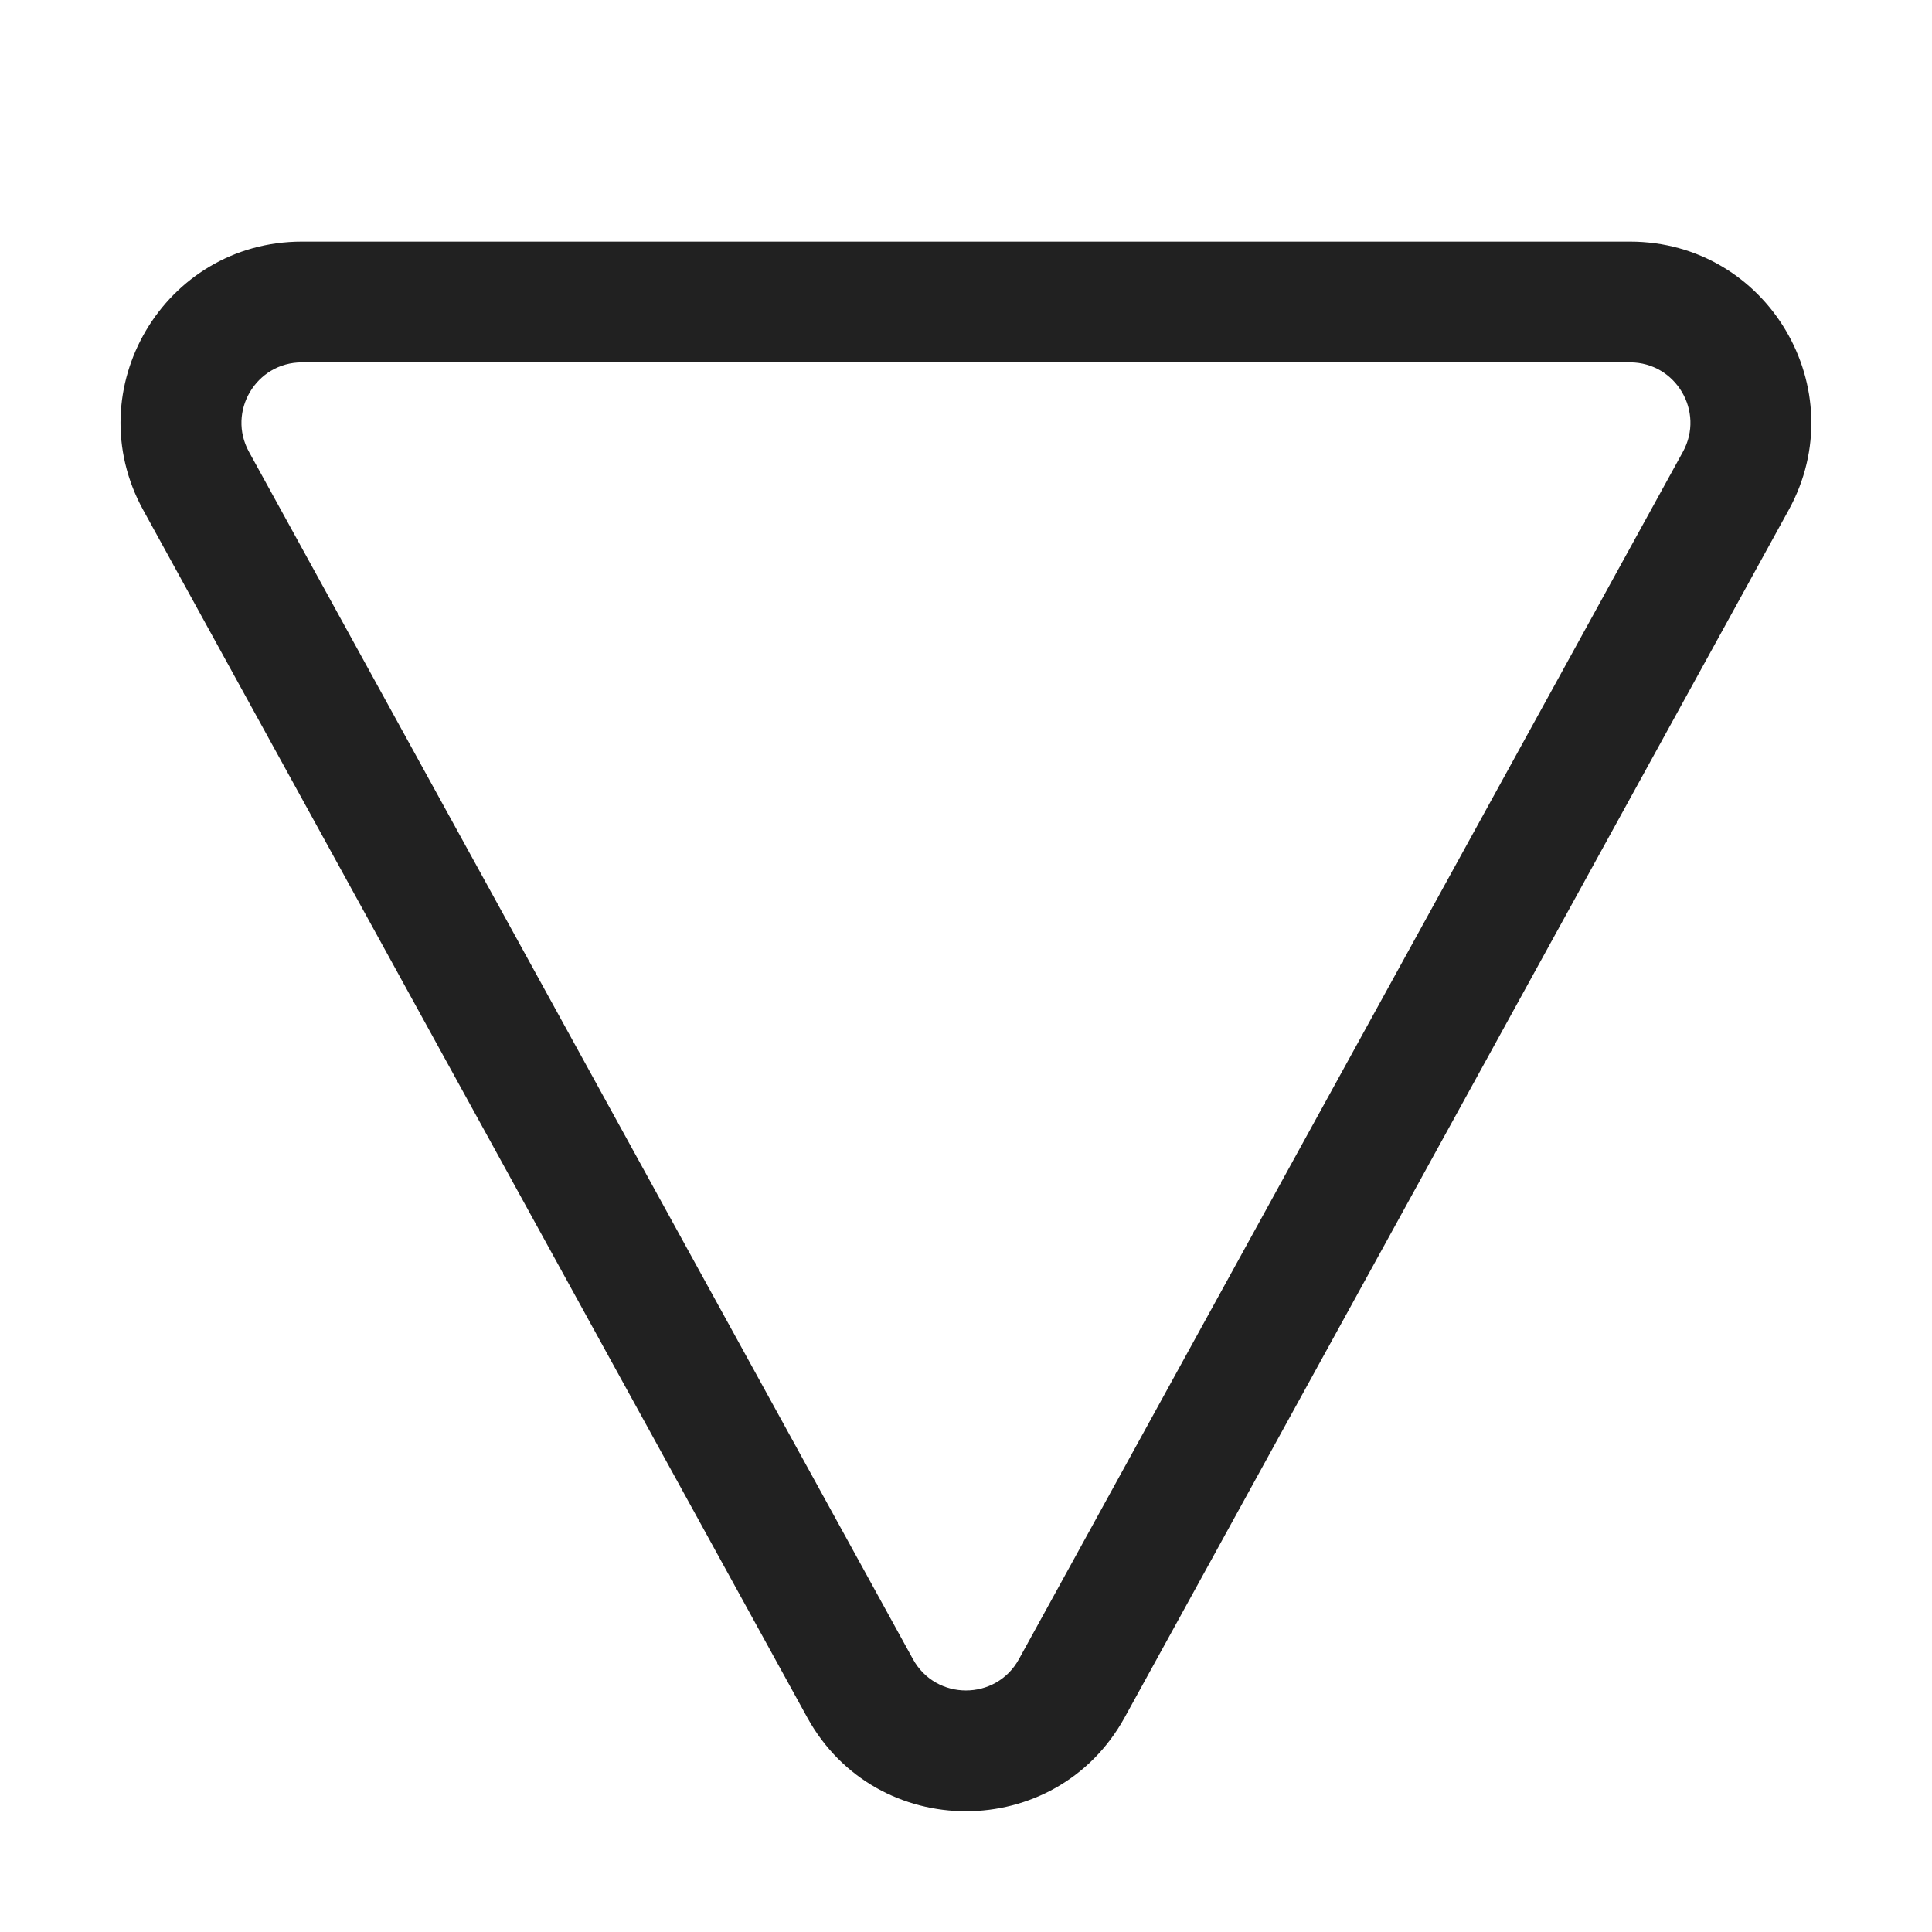
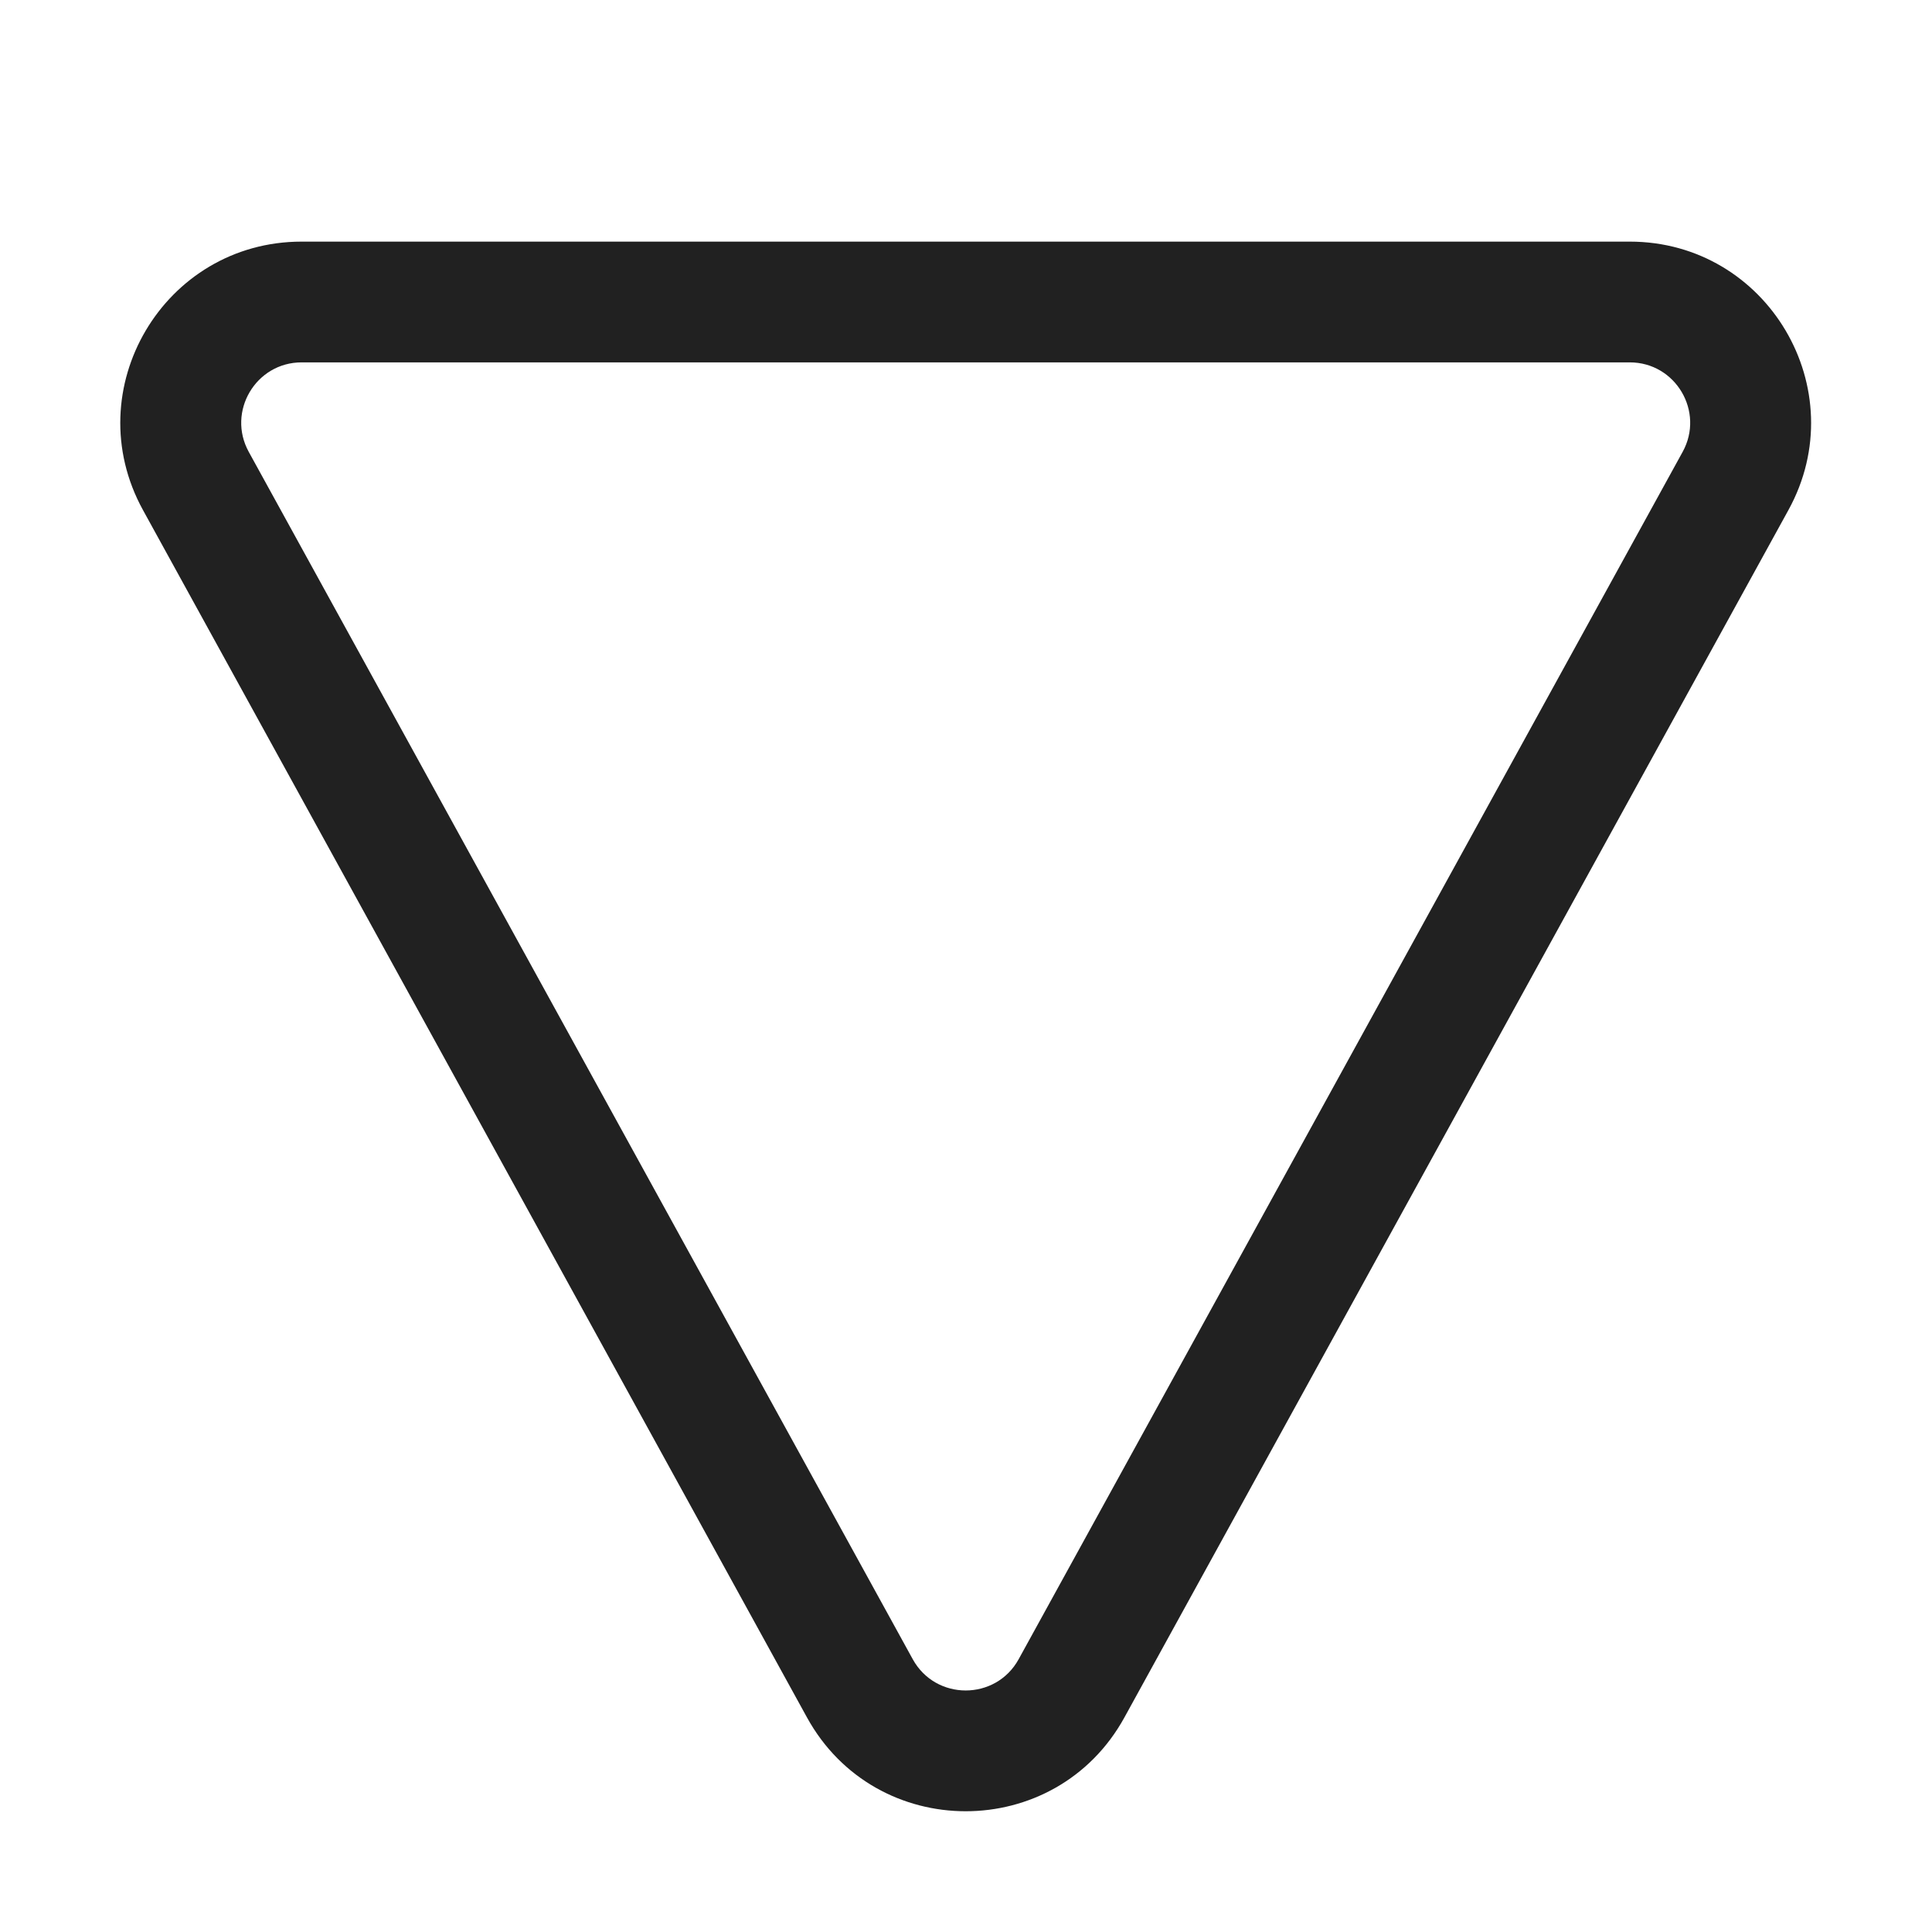
<svg xmlns="http://www.w3.org/2000/svg" width="16" height="16" viewBox="0 0 16 16" fill="none">
-   <path d="M9.314 14.223C8.744 15.259 7.255 15.259 6.685 14.223L1.186 4.224C0.636 3.224 1.359 2.001 2.5 2.001L13.499 2.001C14.639 2.001 15.363 3.224 14.813 4.224L9.314 14.223ZM7.561 13.741C7.751 14.086 8.248 14.086 8.438 13.741L13.937 3.742C14.12 3.409 13.879 3.001 13.499 3.001L2.5 3.001C2.12 3.001 1.879 3.409 2.062 3.742L7.561 13.741Z" fill="#212121" />
+   <path d="M9.312 14.223C8.742 15.259 7.253 15.259 6.683 14.223L1.184 4.224C0.634 3.224 1.357 2.001 2.498 2.001L13.497 2.001C14.637 2.001 15.361 3.224 14.811 4.224L9.312 14.223ZM7.559 13.741C7.749 14.086 8.246 14.086 8.436 13.741L13.935 3.742C14.118 3.409 13.877 3.001 13.497 3.001L2.498 3.001C2.118 3.001 1.877 3.409 2.06 3.742L7.559 13.741Z" fill="#212121" />
</svg>
